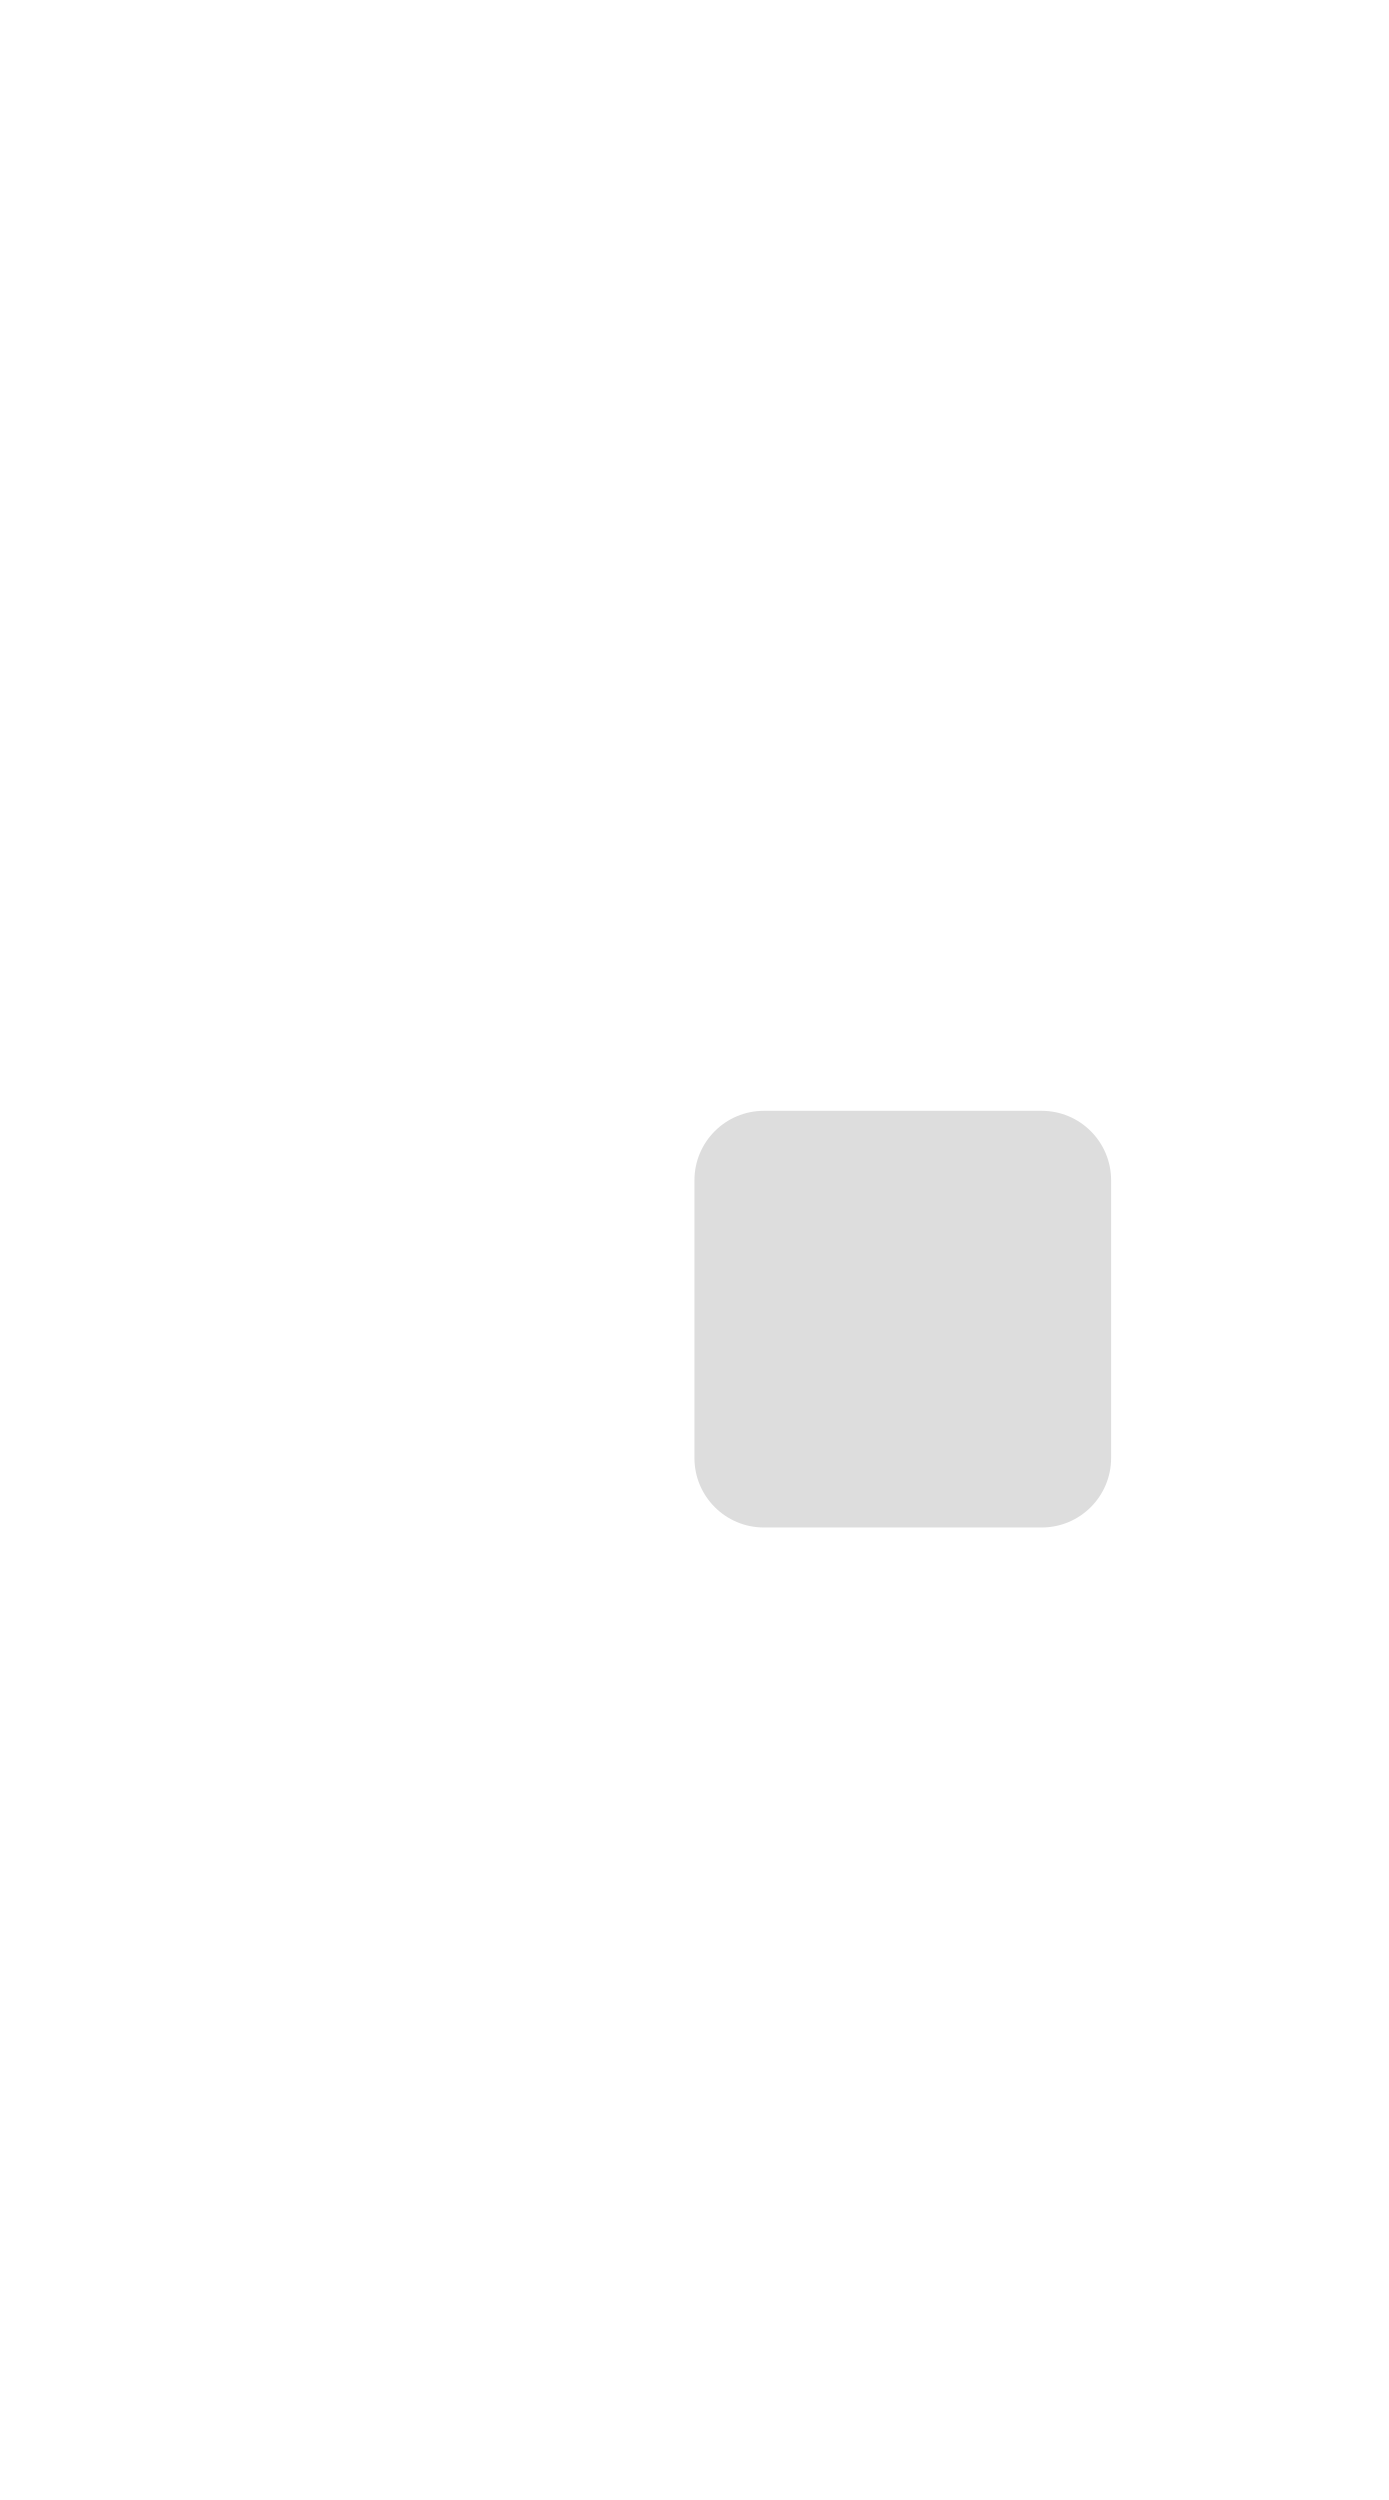
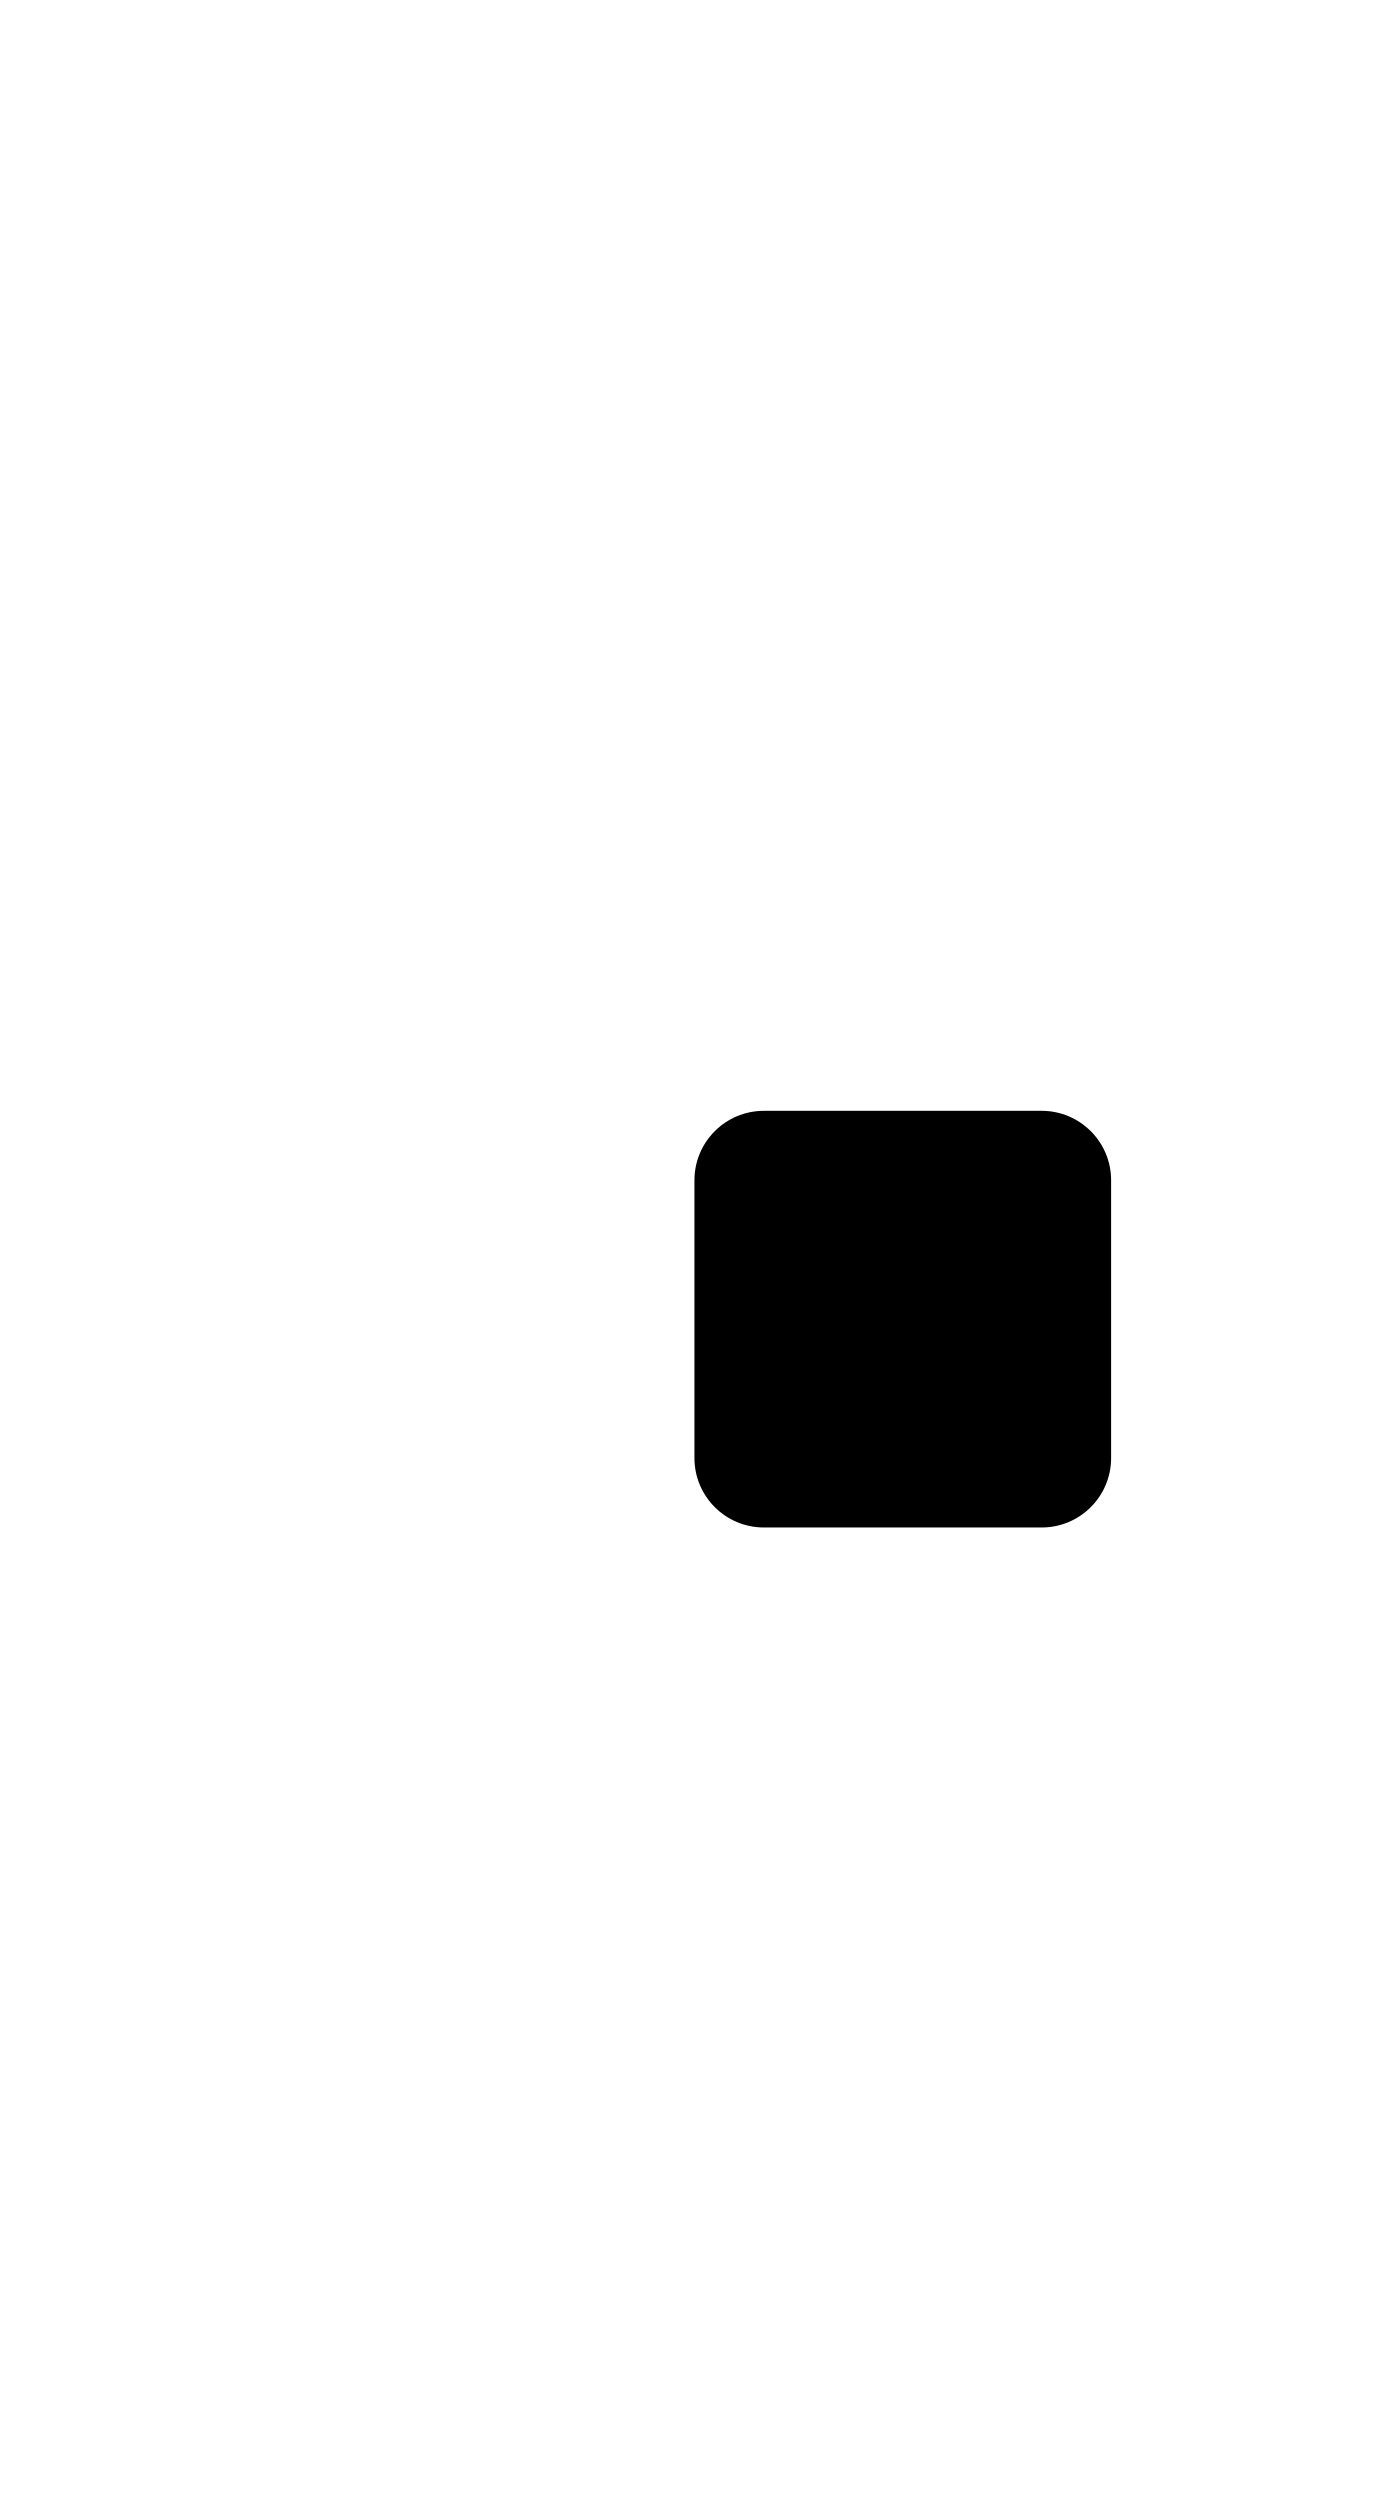
<svg xmlns="http://www.w3.org/2000/svg" width="10" height="18">
  <defs>
    <clipPath>
-       <rect width="10" height="19" x="20" y="1033.36" opacity="0.12" fill="#7571f9" color="#171717" />
+       <rect width="10" height="19" x="20" y="1033.36" opacity="0.12" fill="#ee6ff8" color="#000000" />
    </clipPath>
  </defs>
  <g transform="translate(0,-1034.362)">
-     <rect width="3" height="3" x="5" y="1042.36" rx="0.5" fill="#dddddd" />
+     <rect width="3" height="3" x="5" y="1042.36" rx="0.5" fill="#000000" />
  </g>
</svg>
